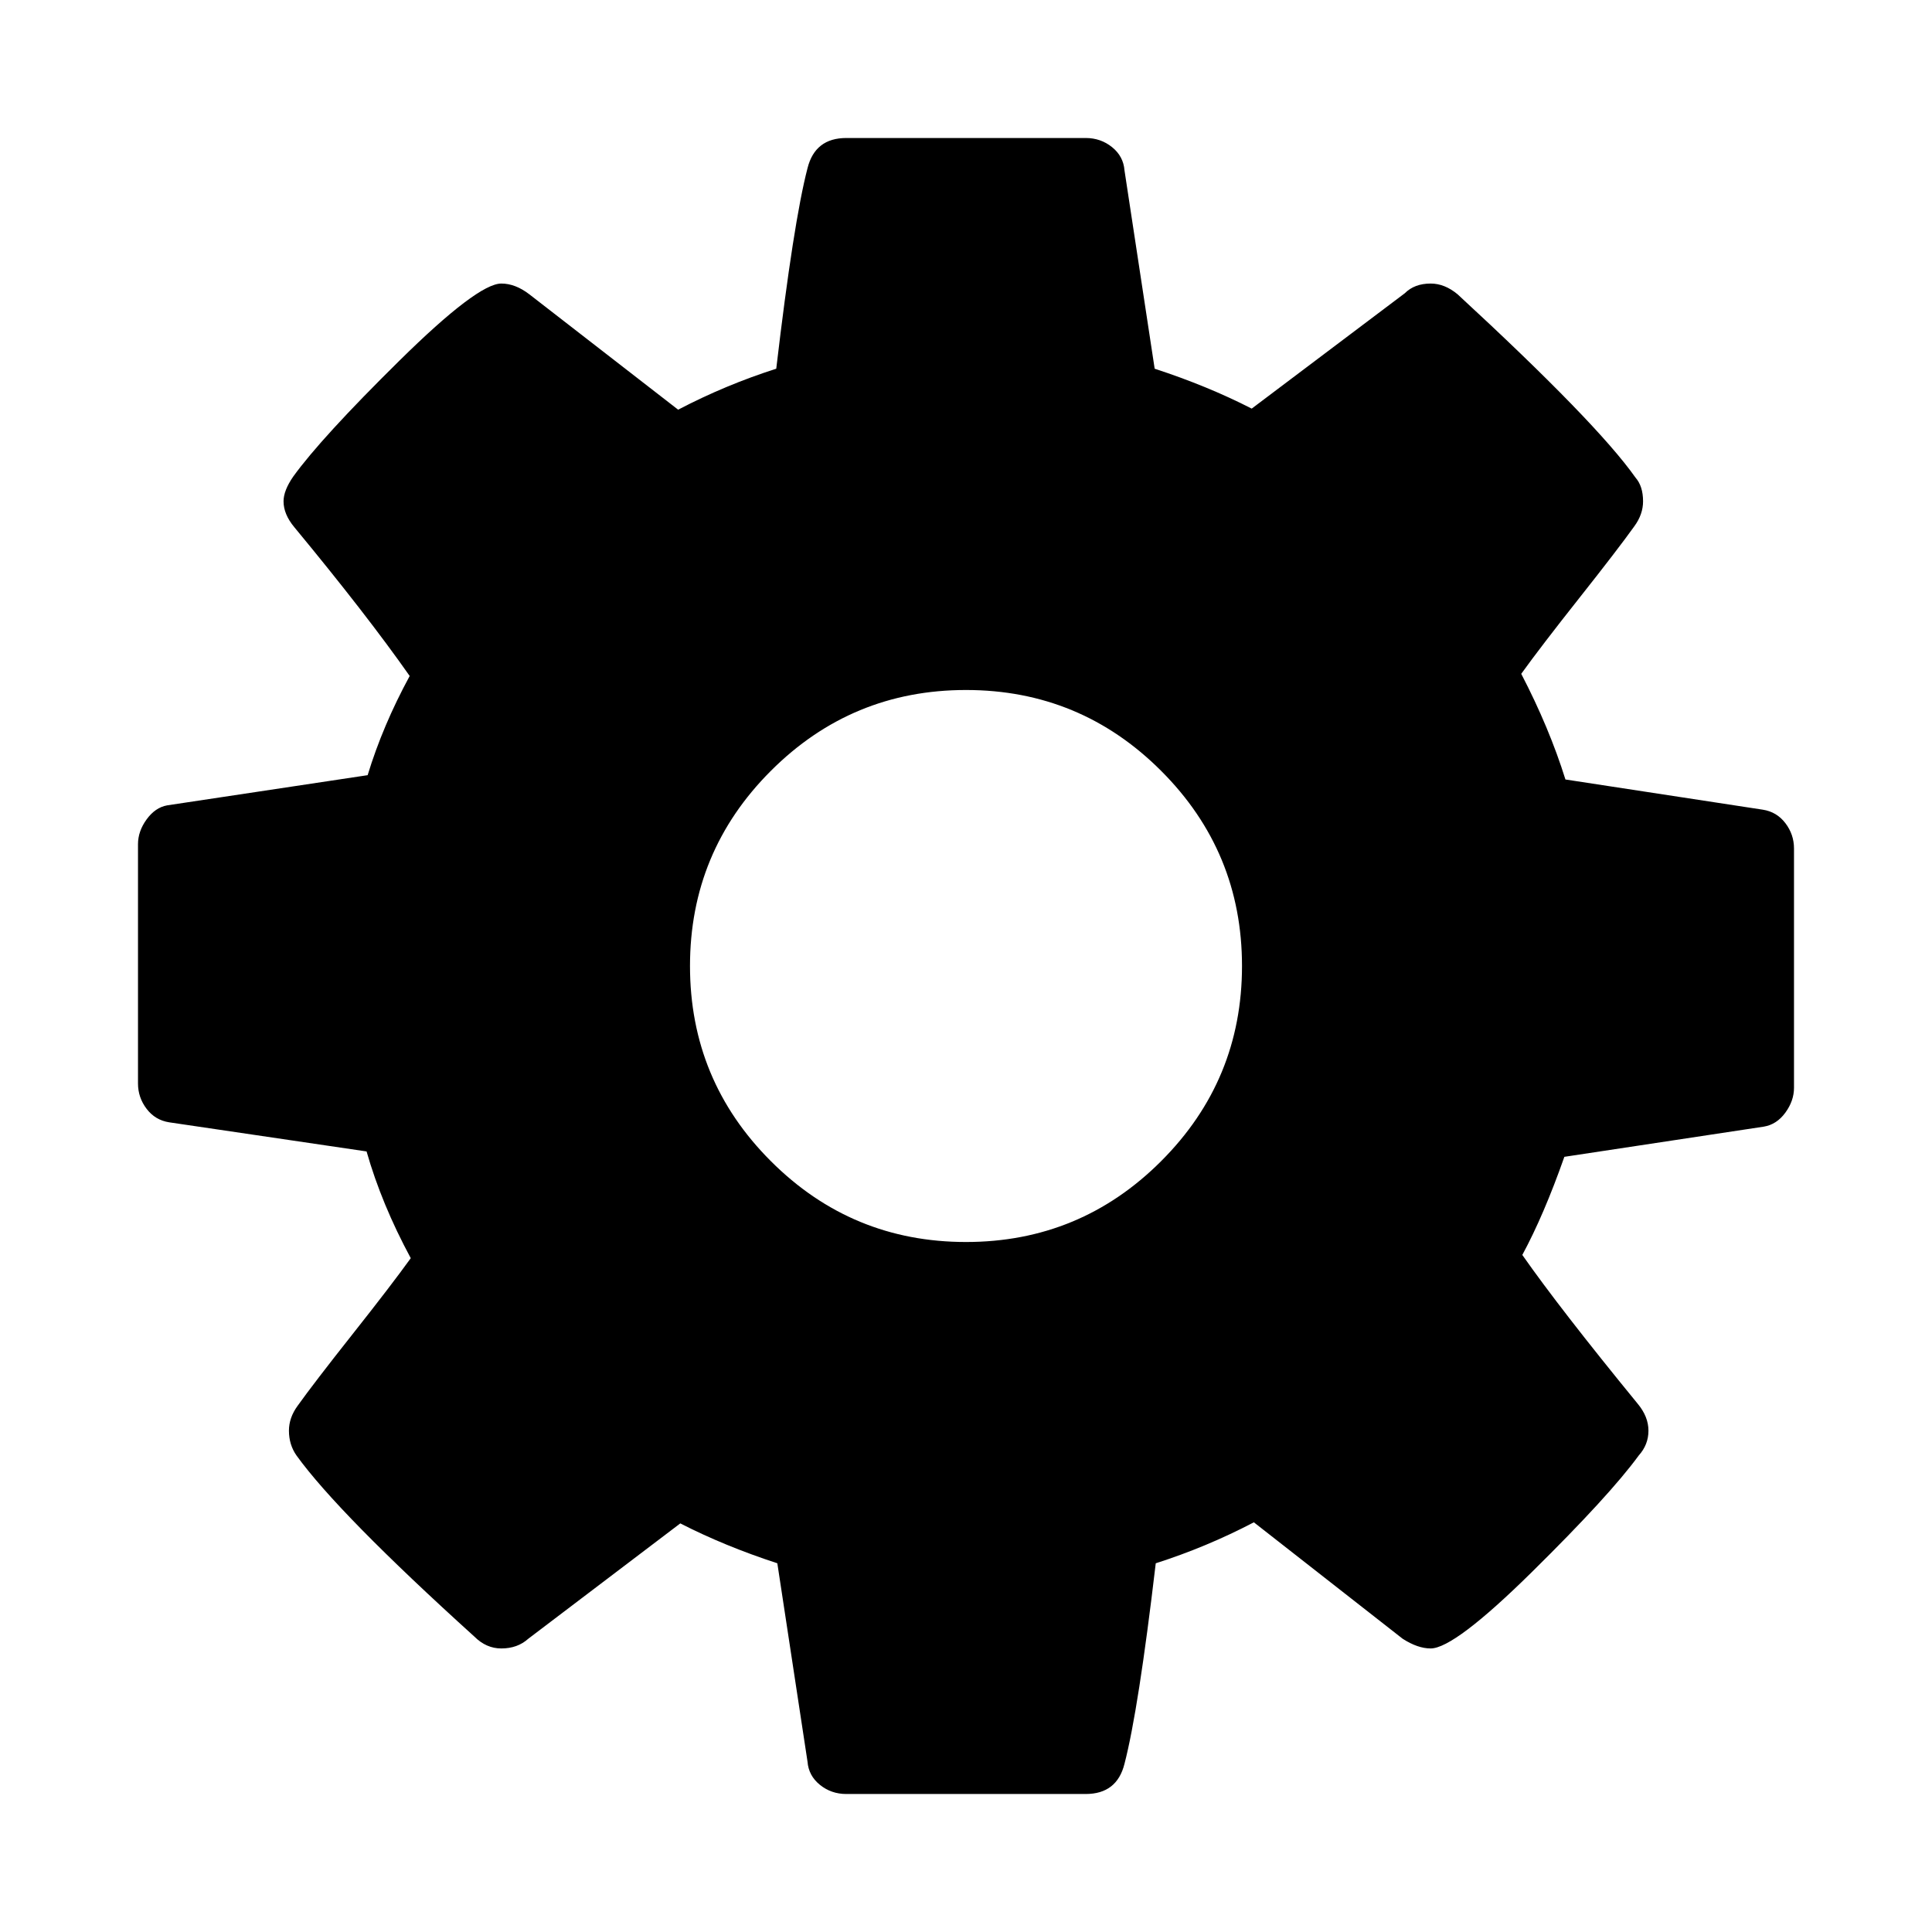
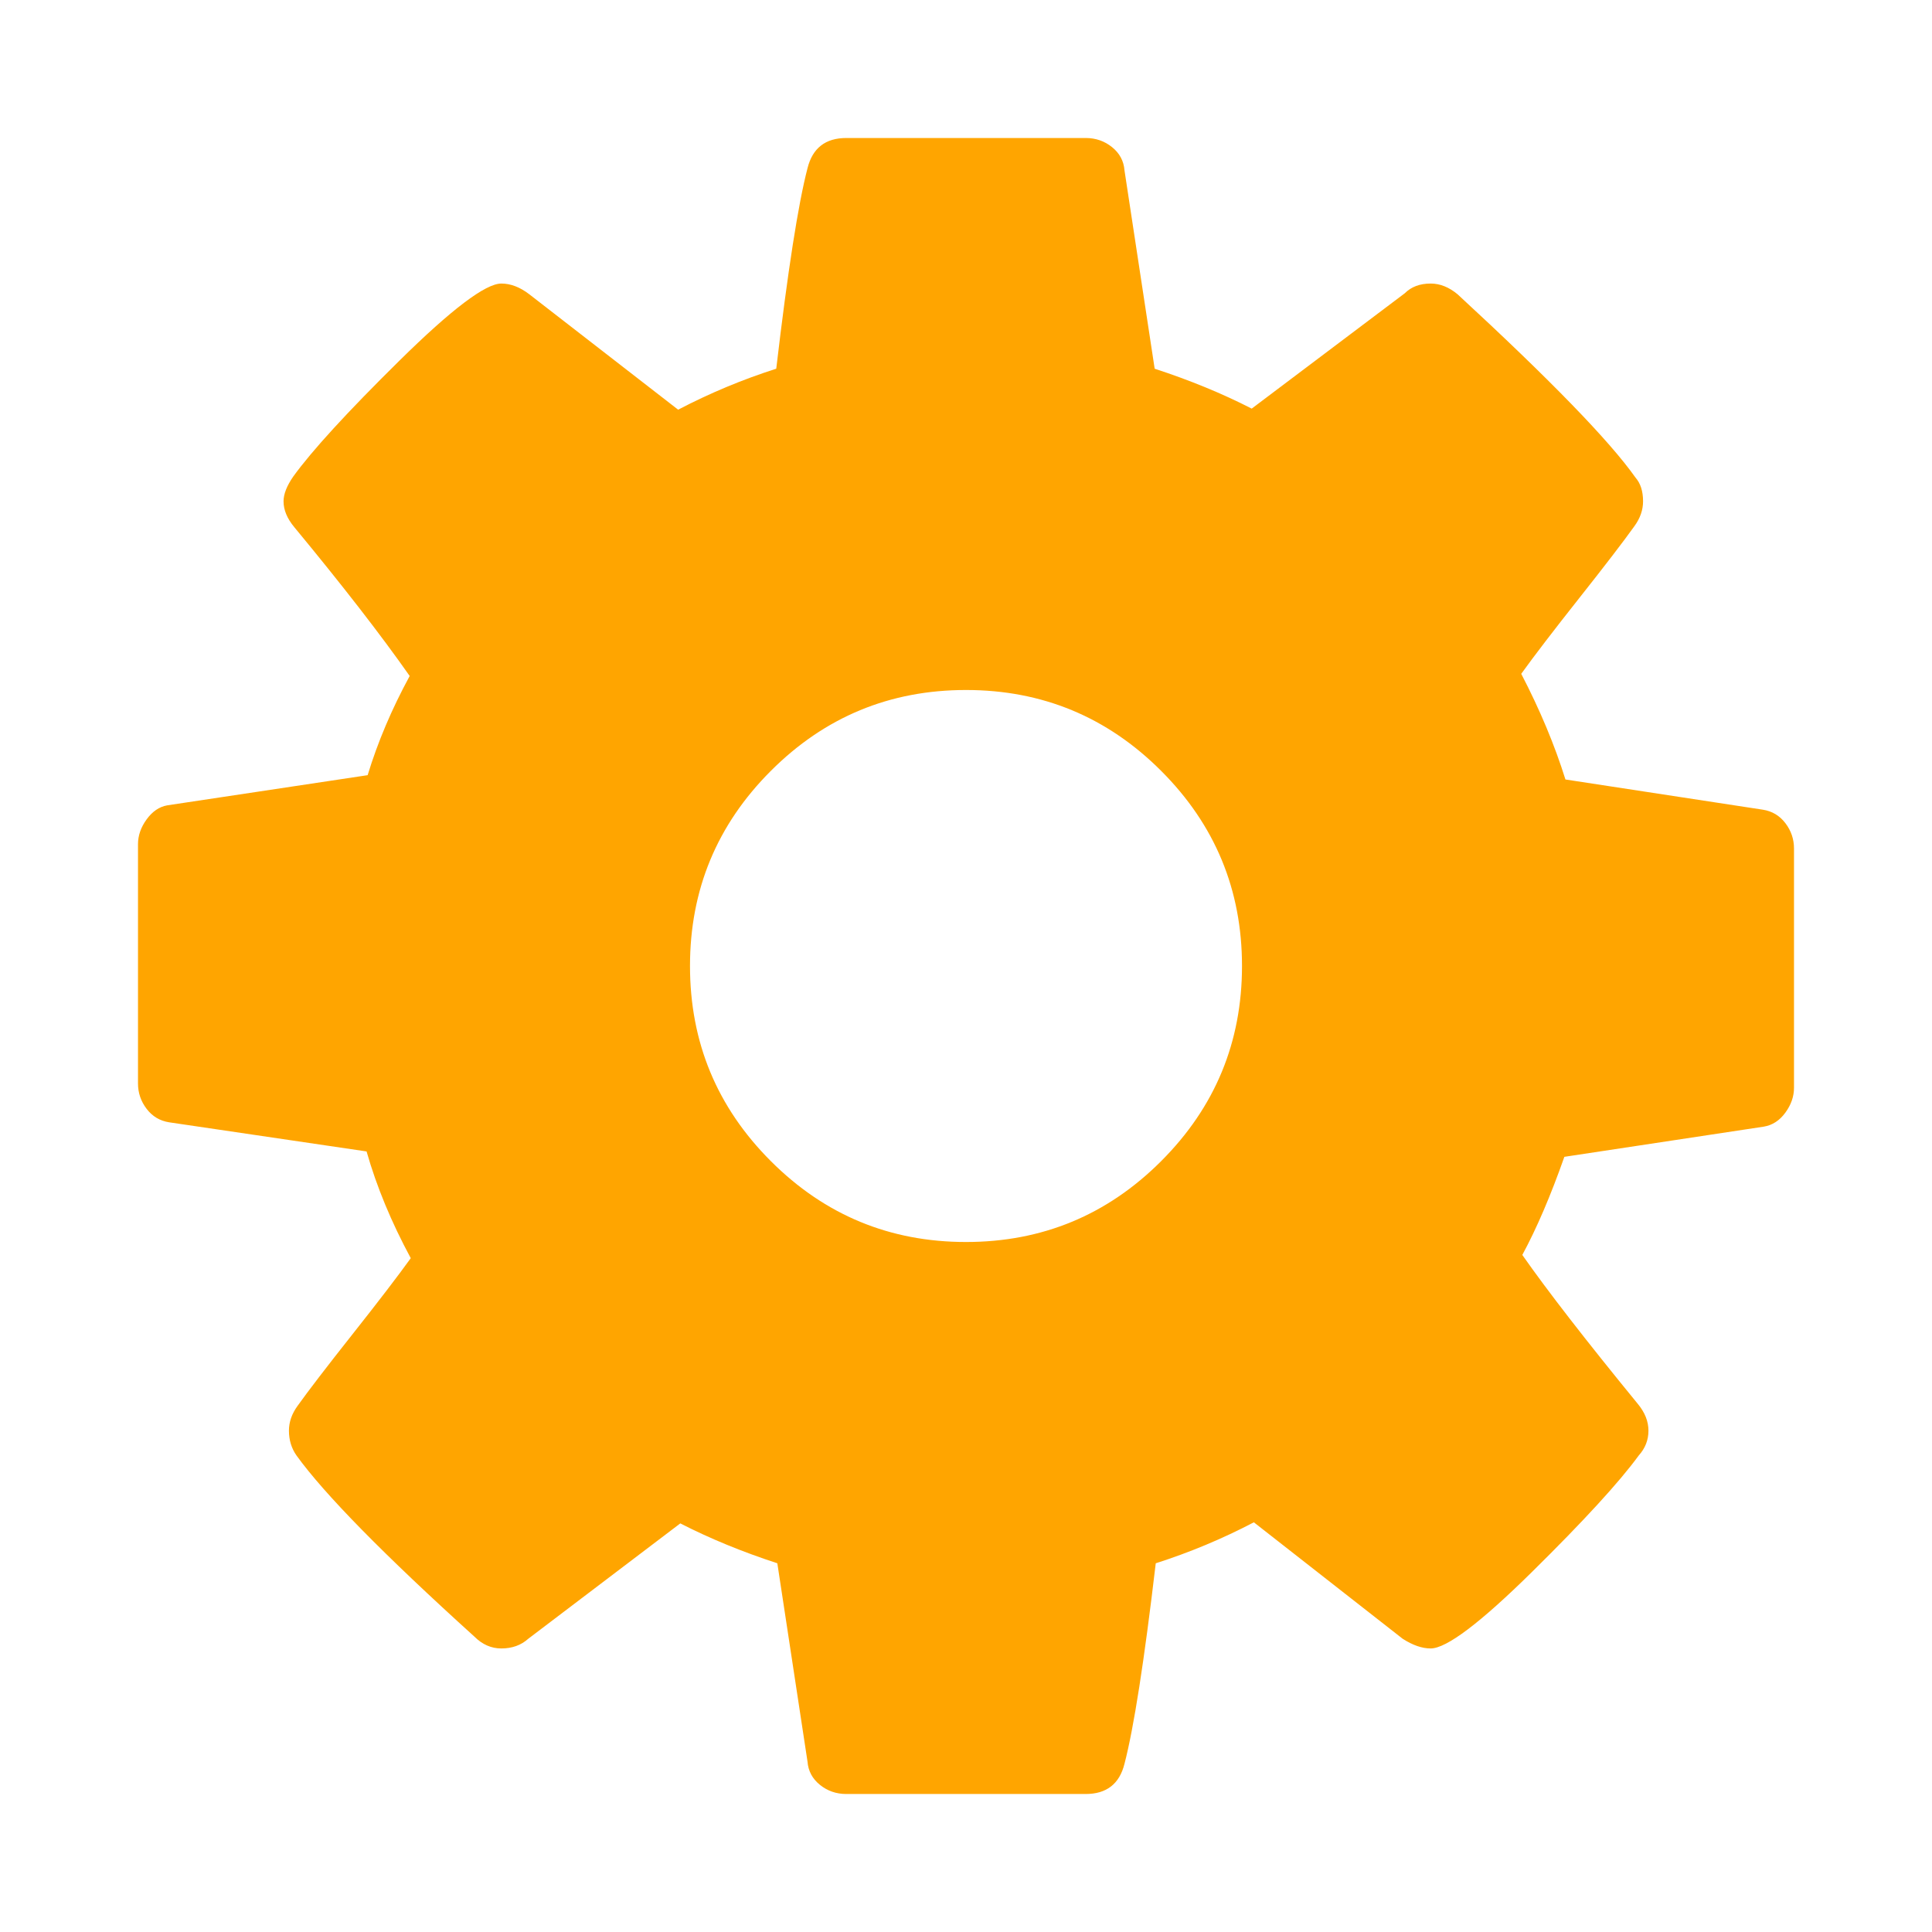
- <svg xmlns="http://www.w3.org/2000/svg" width="24" heigth="24" viewBox="0 0 1792 1792">
+ <svg xmlns="http://www.w3.org/2000/svg" fill="orange" width="24" heigth="24" viewBox="0 0 1792 1792">
  <path d="M1152 896q0-106-75-181t-181-75-181 75-75 181 75 181 181 75 181-75 75-181zm512-109v222q0 12-8 23t-20 13l-185 28q-19 54-39 91 35 50 107 138 10 12 10 25t-9 23q-27 37-99 108t-94 71q-12 0-26-9l-138-108q-44 23-91 38-16 136-29 186-7 28-36 28H785q-14 0-24.5-8.5T749 1634l-28-184q-49-16-90-37l-141 107q-10 9-25 9-14 0-25-11-126-114-165-168-7-10-7-23 0-12 8-23 15-21 51-66.5t54-70.5q-27-50-41-99l-183-27q-13-2-21-12.5t-8-23.5V783q0-12 8-23t19-13l186-28q14-46 39-92-40-57-107-138-10-12-10-24 0-10 9-23 26-36 98.5-107.5T465 263q13 0 26 10l138 107q44-23 91-38 16-136 29-186 7-28 36-28h222q14 0 24.5 8.5T1043 158l28 184q49 16 90 37l142-107q9-9 24-9 13 0 25 10 129 119 165 170 7 8 7 22 0 12-8 23-15 21-51 66.5t-54 70.5q26 50 41 98l183 28q13 2 21 12.5t8 23.5z" />
</svg>
